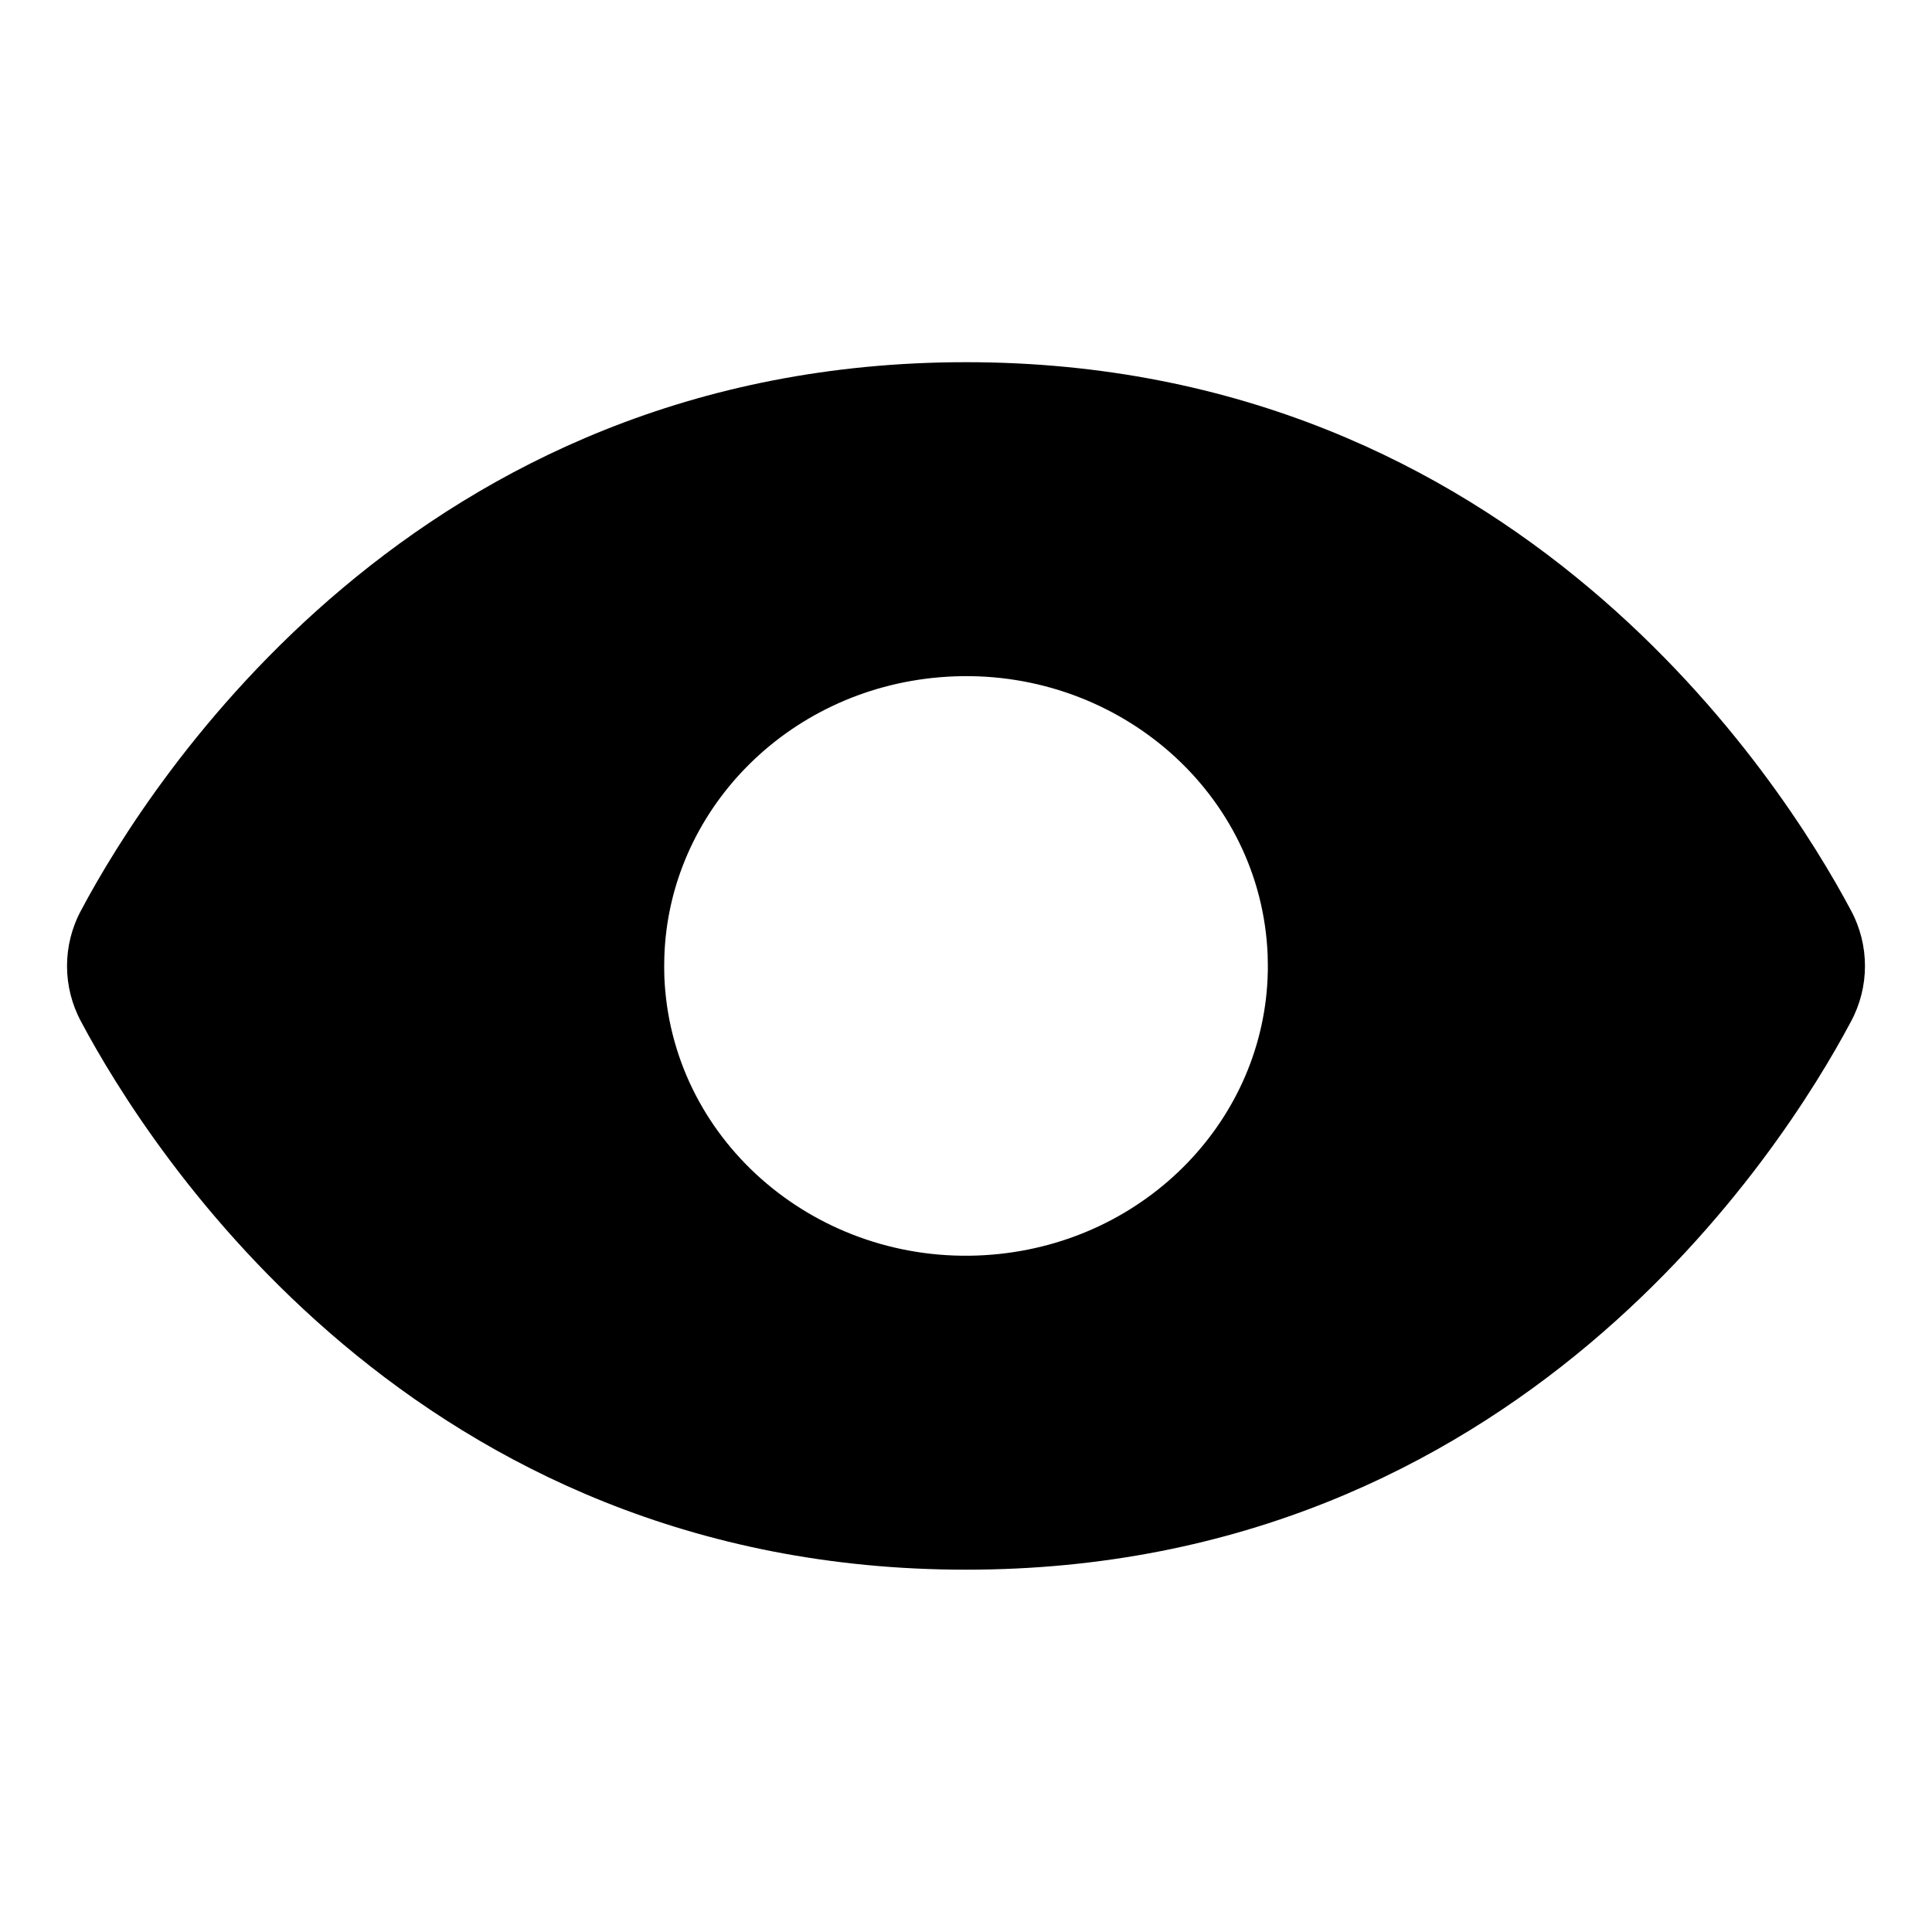
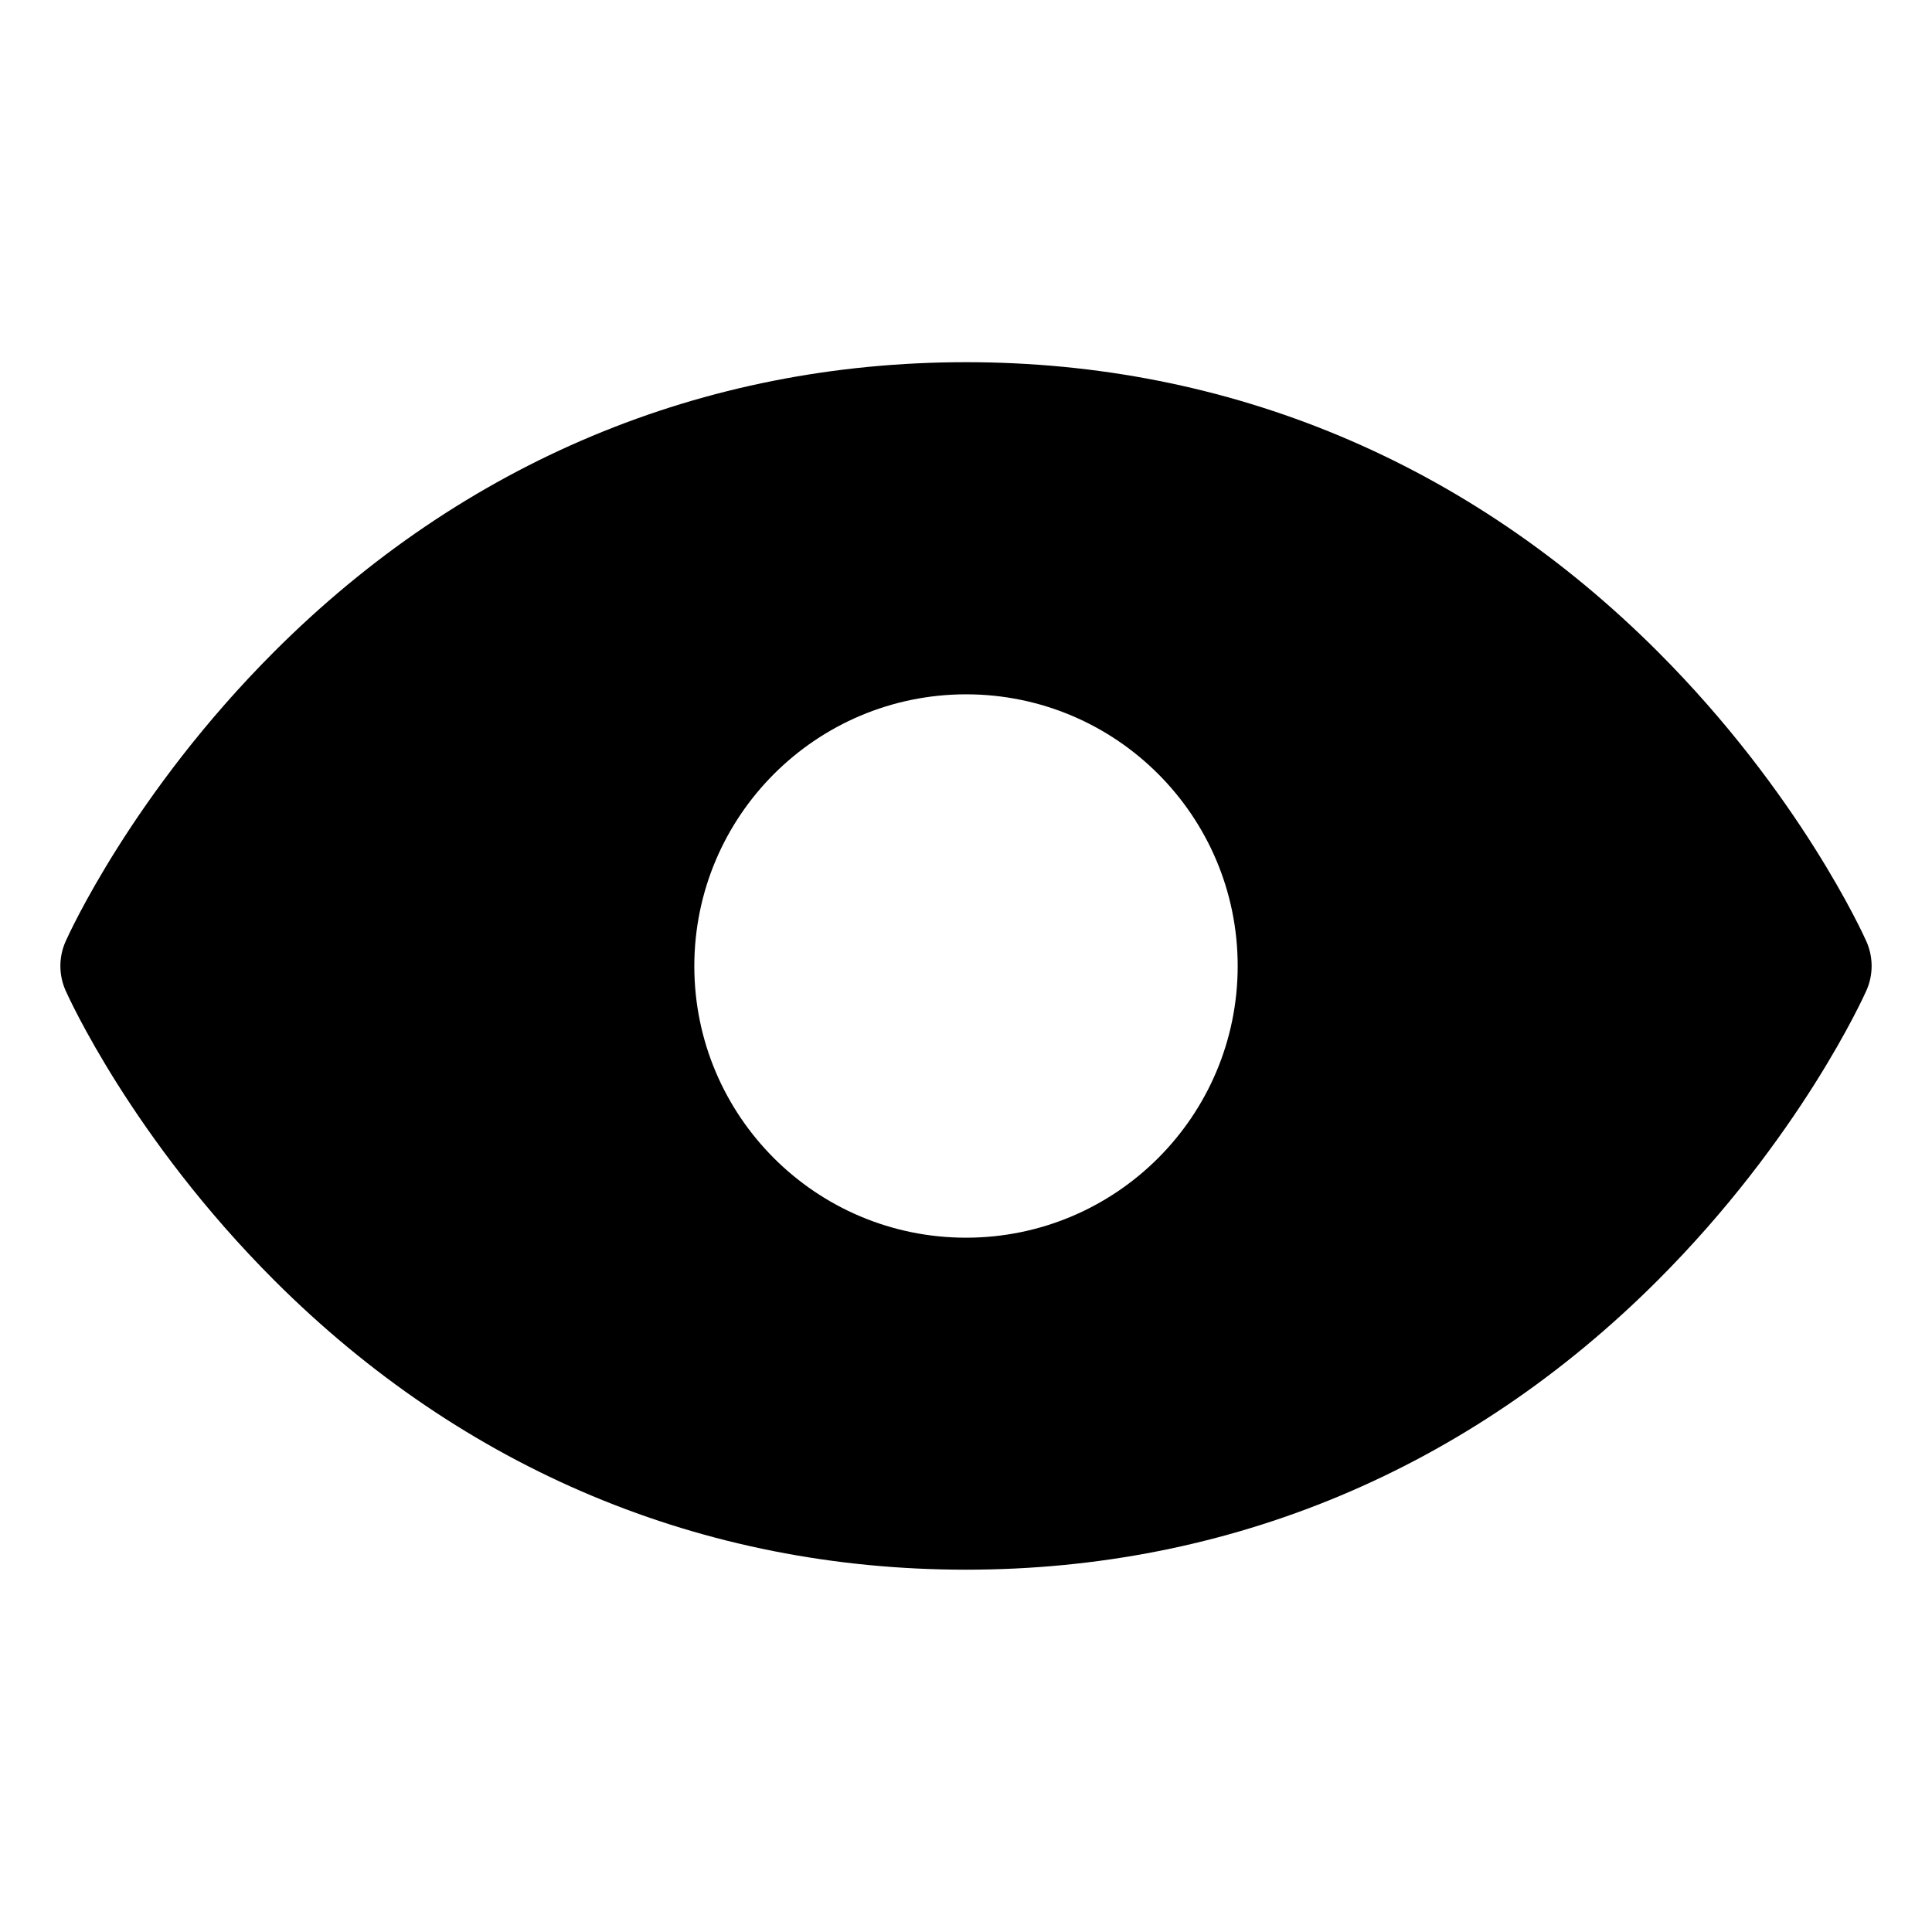
<svg xmlns="http://www.w3.org/2000/svg" id="Layer_1" data-name="Layer 1" viewBox="0 0 256 256">
  <rect width="256" height="256" fill="none" />
-   <path d="M245.245,120.605C236.184,103.571,200.951,47.992,128,47.992S19.816,103.571,10.755,120.606a15.523,15.523,0,0,0,.002,14.79c9.061,17.03,44.292,72.596,117.243,72.596s108.183-55.565,117.243-72.597A15.523,15.523,0,0,0,245.245,120.605ZM88.029,126.794c.6-19.189,16.073-35.339,36.485-37.054,22.006-1.848,41.406,13.78,43.332,34.906q.089.981.126,1.953c.005.15.003.299.006.449.013.502.025,1.005.018,1.503-.001.067-.006.133-.007.199-.375,19.383-15.935,35.766-36.503,37.494C109.48,168.092,90.08,152.465,88.155,131.339q-.09-.987-.127-1.966C87.997,128.507,88.004,127.649,88.029,126.794Z" />
+   <path d="M247.311,124.751c-.352-.79-8.819-19.576-27.653-38.411C194.573,61.253,162.878,47.992,128,47.992S61.427,61.253,36.343,86.339c-18.834,18.835-27.302,37.621-27.653,38.411a8.003,8.003,0,0,0,0,6.498c.352.791,8.82,19.572,27.654,38.404C61.428,194.734,93.122,207.992,128,207.992S194.572,194.734,219.656,169.653c18.834-18.832,27.303-37.613,27.654-38.404A8.003,8.003,0,0,0,247.311,124.751ZM128,92.001a36,36,0,1,1-36,36A36.041,36.041,0,0,1,128,92.001Z" />
</svg>
